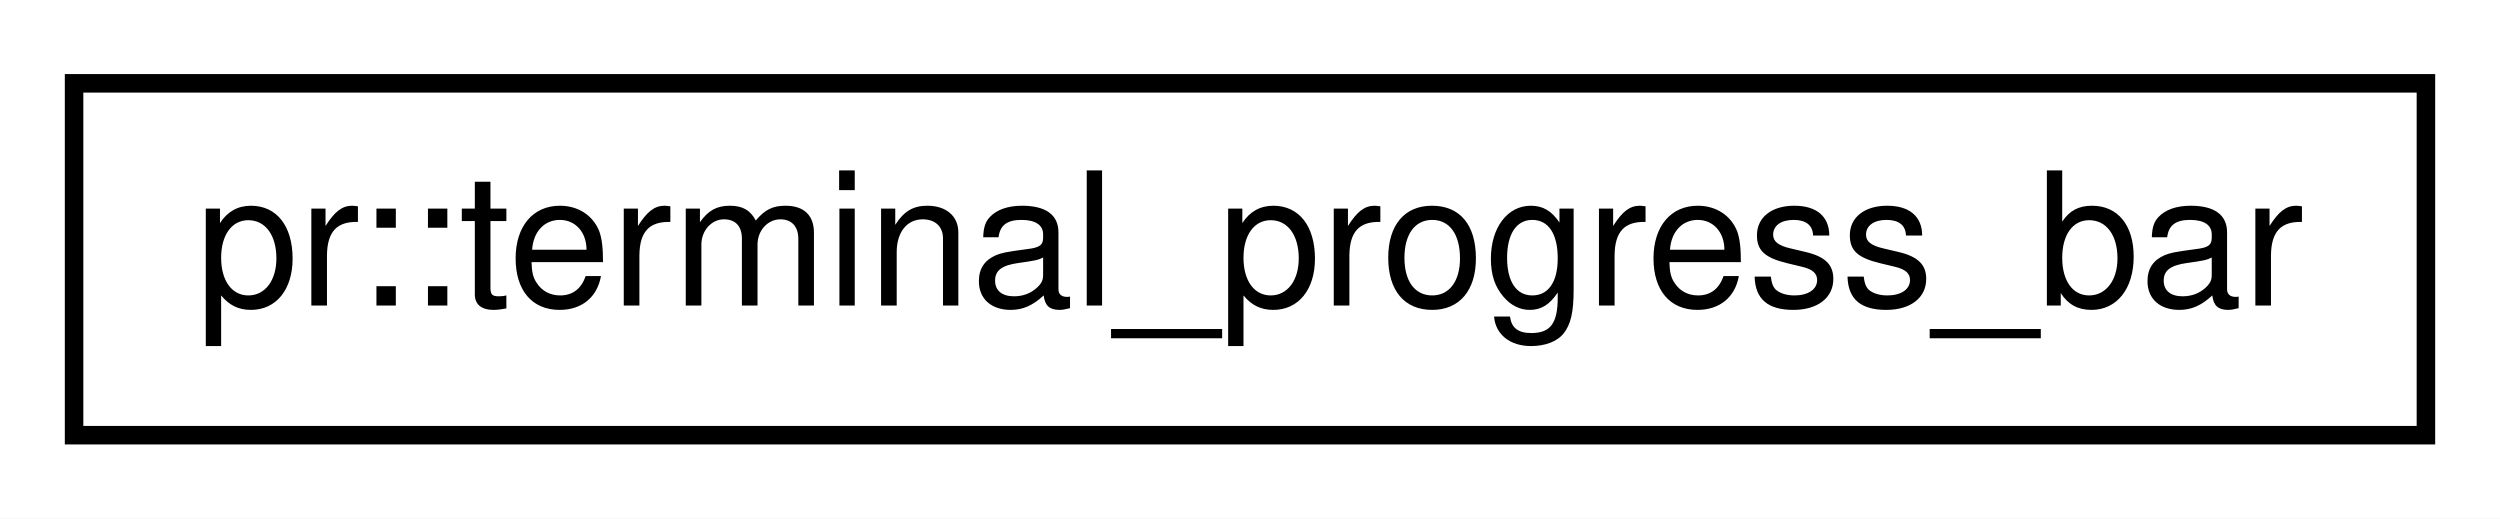
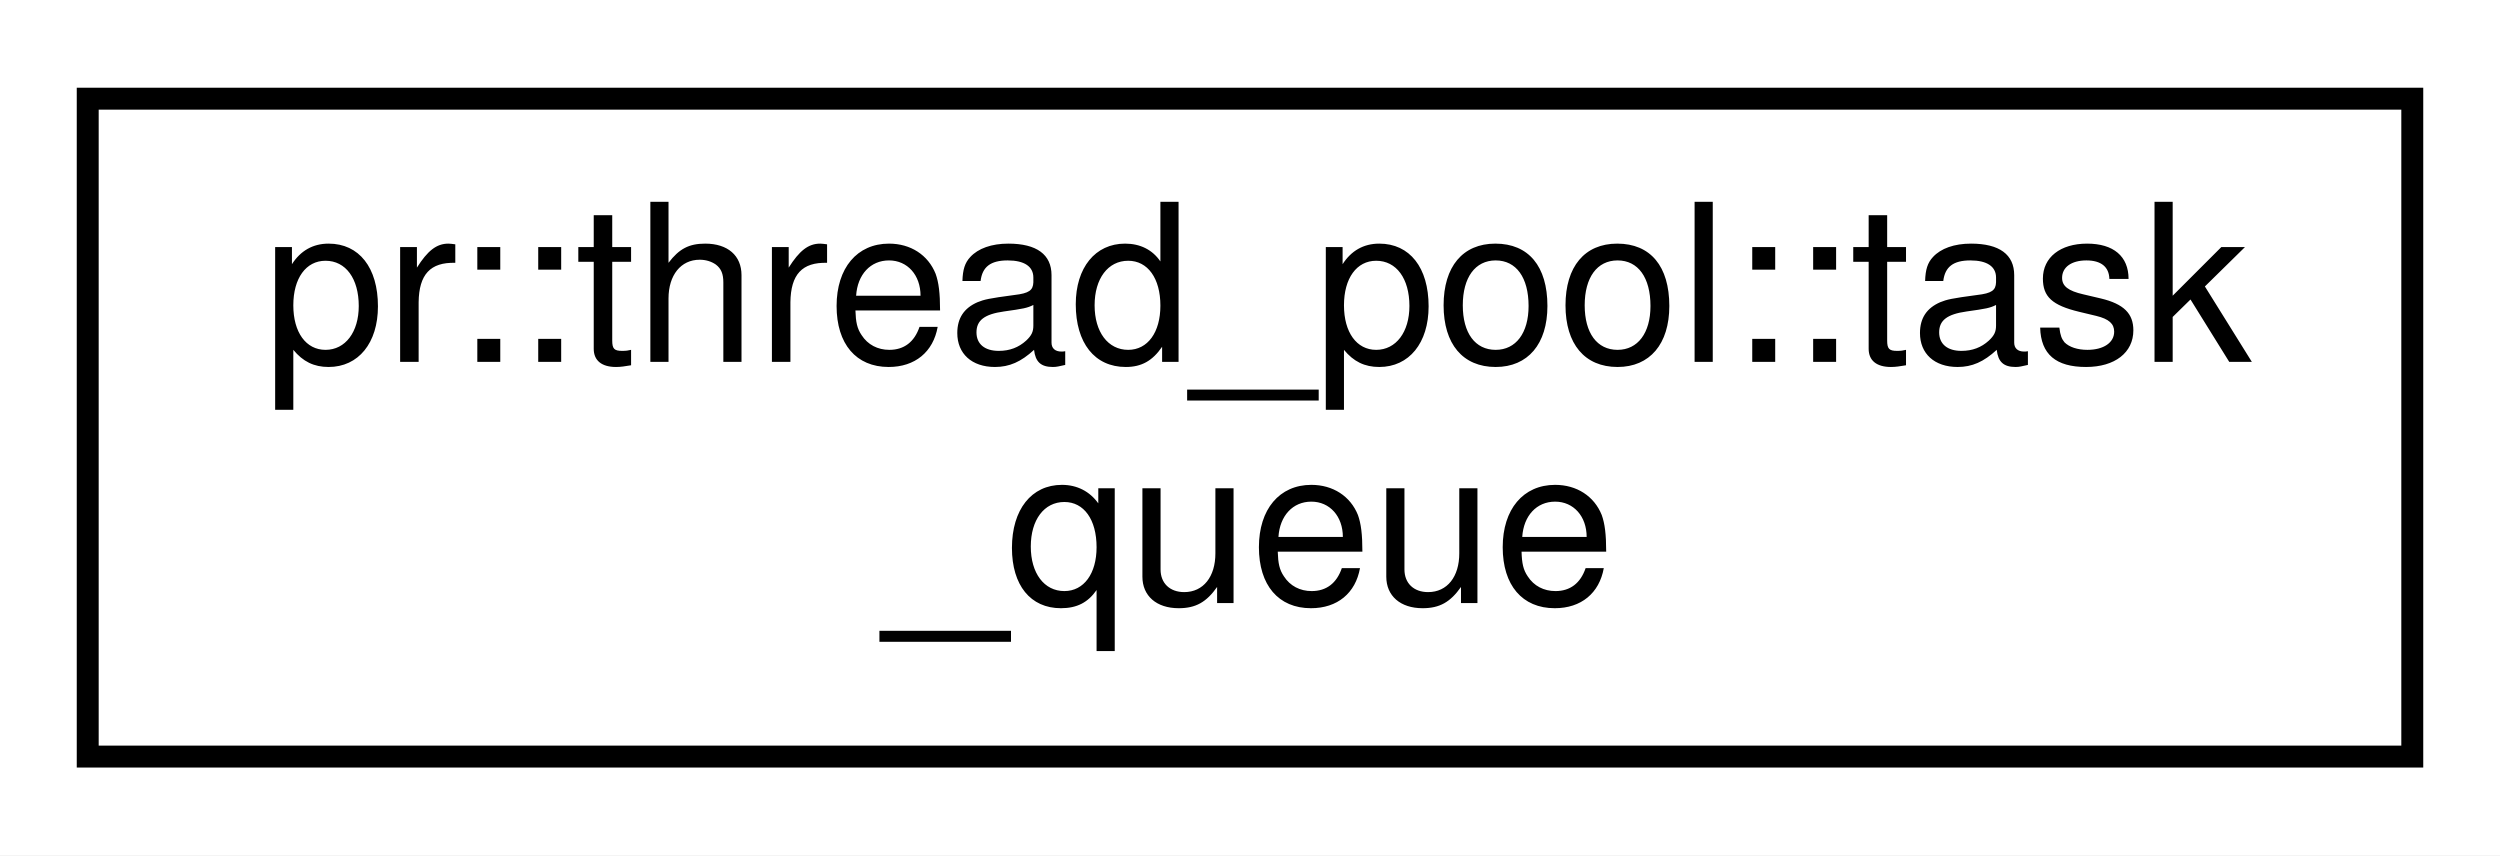
- <svg xmlns="http://www.w3.org/2000/svg" xmlns:xlink="http://www.w3.org/1999/xlink" width="135pt" height="28pt" viewBox="0.00 0.00 135.00 28.00">
-   <g id="graph0" class="graph" transform="scale(1 1) rotate(0) translate(4 24)">
-     <polygon fill="#ffffff" stroke="transparent" points="-4,4 -4,-24 131,-24 131,4 -4,4" />
+ <svg xmlns="http://www.w3.org/2000/svg" xmlns:xlink="http://www.w3.org/1999/xlink" width="114pt" height="39pt" viewBox="0.00 0.00 114.00 39.00">
+   <g id="graph0" class="graph" transform="scale(1 1) rotate(0) translate(4 35)">
+     <polygon fill="#ffffff" stroke="transparent" points="-4,4 -4,-35 110,-35 110,4 -4,4" />
    <g id="node1" class="node">
      <g id="a_node1">
-         <a xlink:href="structpr_1_1terminal__progress__bar.html" target="_top" xlink:title="Terminal progress bar. ">
-           <polygon fill="#ffffff" stroke="#000000" points="0,-.5 0,-19.5 127,-19.5 127,-.5 0,-.5" />
-           <text text-anchor="middle" x="63.5" y="-7.5" font-family="Helvetica,sans-Serif" font-size="10.00" fill="#000000">pr::terminal_progress_bar</text>
+         <a xlink:href="classpr_1_1thread__pool_1_1task__queue.html" target="_top" xlink:title="Thread-safe task queue. ">
+           <polygon fill="#ffffff" stroke="#000000" points="0,-.5 0,-30.5 106,-30.5 106,-.5 0,-.5" />
+           <text text-anchor="start" x="8" y="-18.5" font-family="Helvetica,sans-Serif" font-size="10.00" fill="#000000">pr::thread_pool::task</text>
+           <text text-anchor="middle" x="53" y="-7.5" font-family="Helvetica,sans-Serif" font-size="10.00" fill="#000000">_queue</text>
        </a>
      </g>
    </g>
  </g>
</svg>
